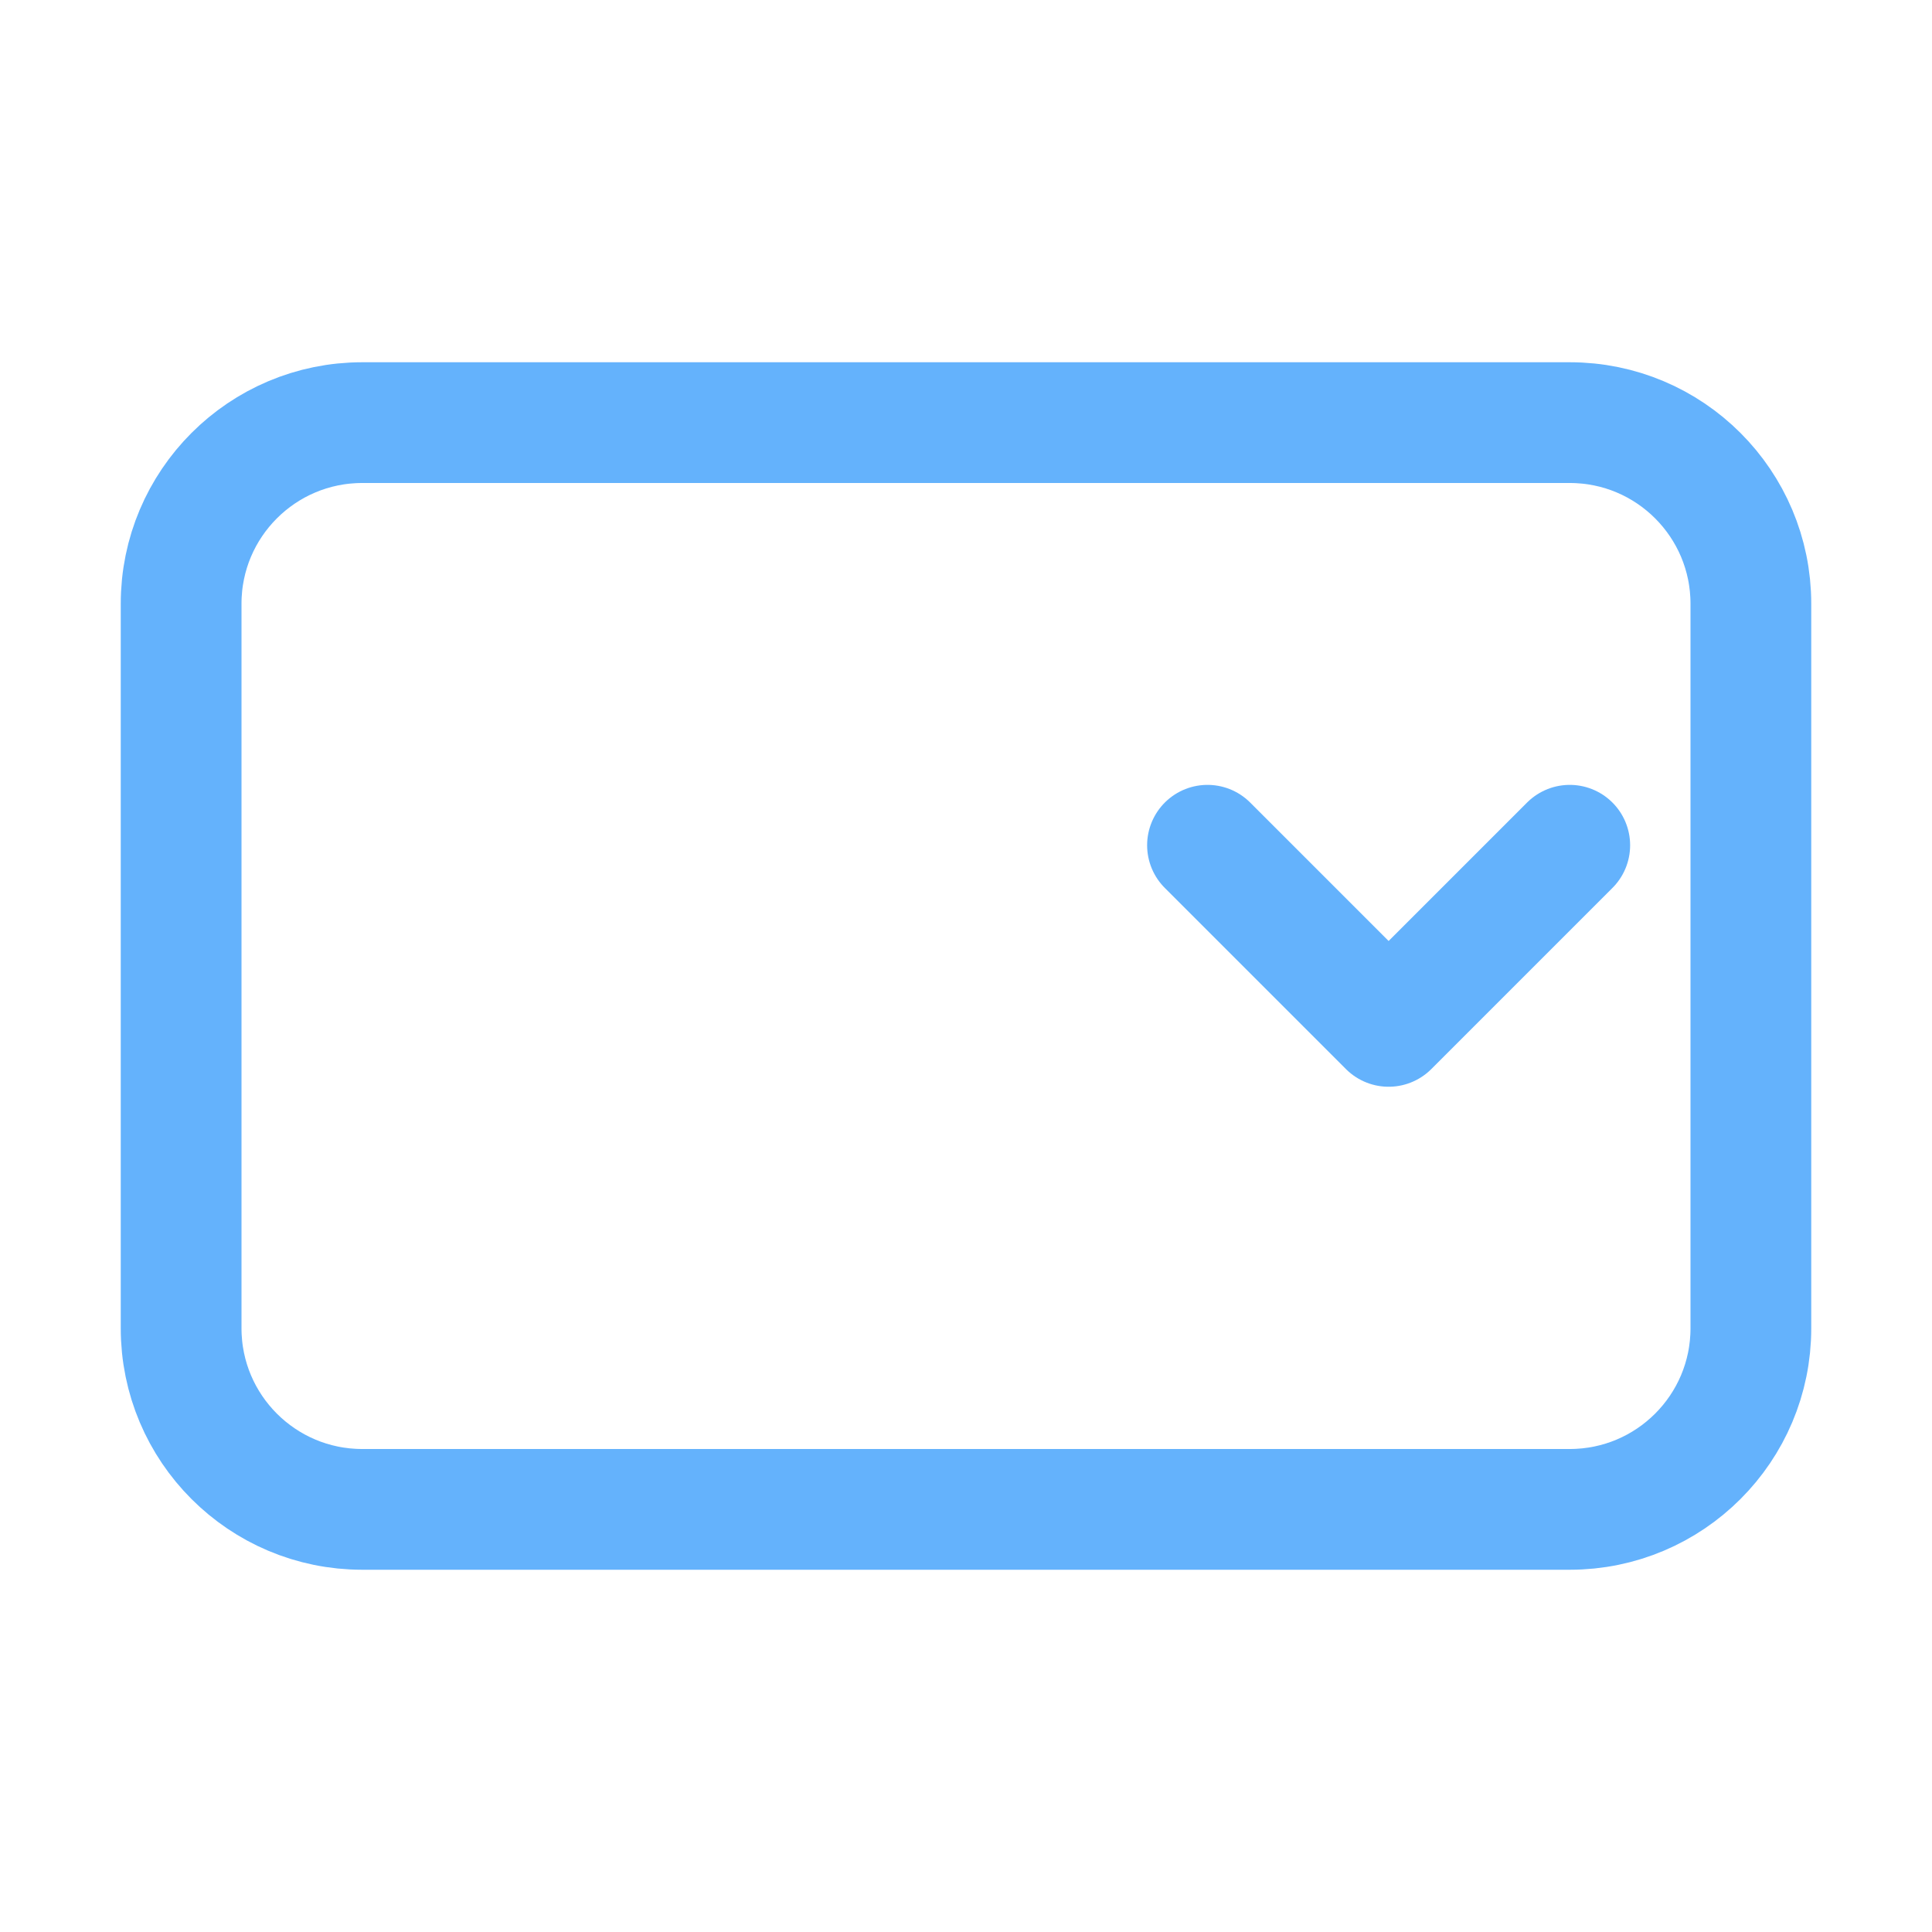
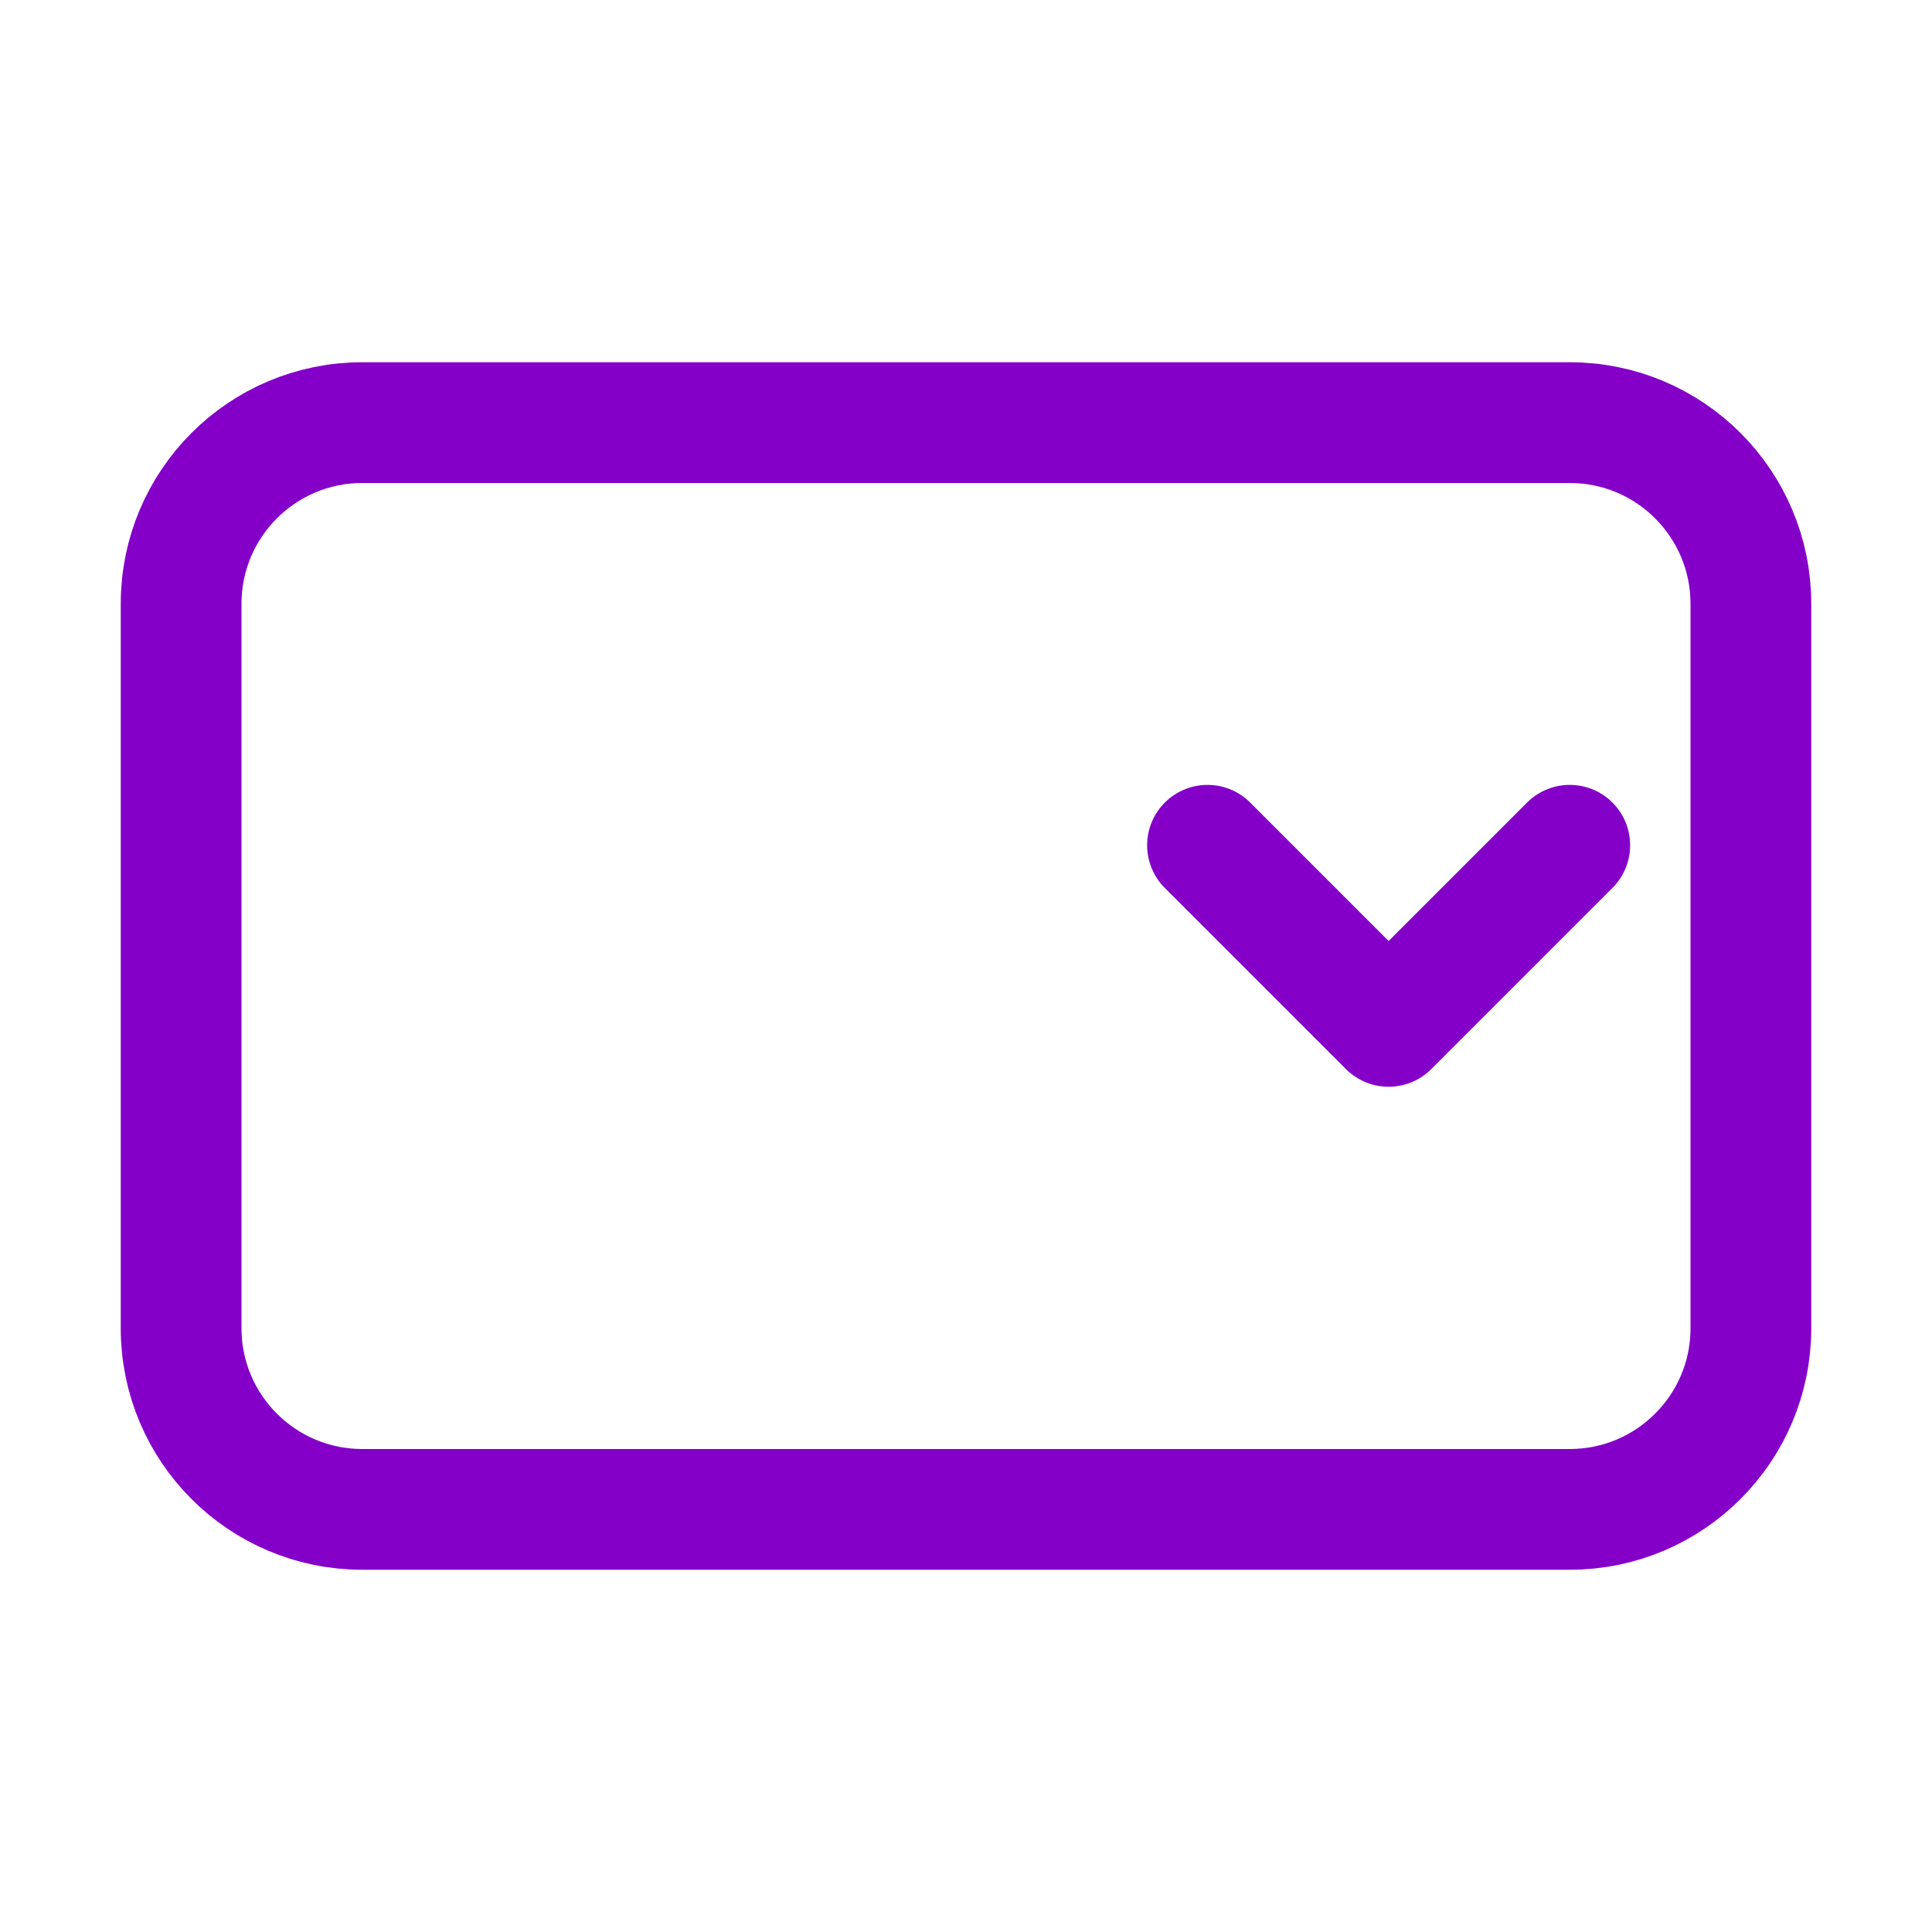
<svg xmlns="http://www.w3.org/2000/svg" width="16" height="16" viewBox="0 0 16 16" fill="none">
-   <rect x="1.5" y="3.5" width="13" height="9" rx="1.5" stroke="#64b2fc" stroke-width="1" />
-   <path d="M10 7L11.5 8.5L13 7" stroke="#64b2fc" stroke-width="1" stroke-linecap="round" stroke-linejoin="round" />
+   <rect x="1.5" y="3.5" width="13" height="9" rx="1.5" stroke="#8400C9FF" stroke-width="1" />
+   <path d="M10 7L11.5 8.5L13 7" stroke="#8400C9FF" stroke-width="1" stroke-linecap="round" stroke-linejoin="round" />
</svg>
